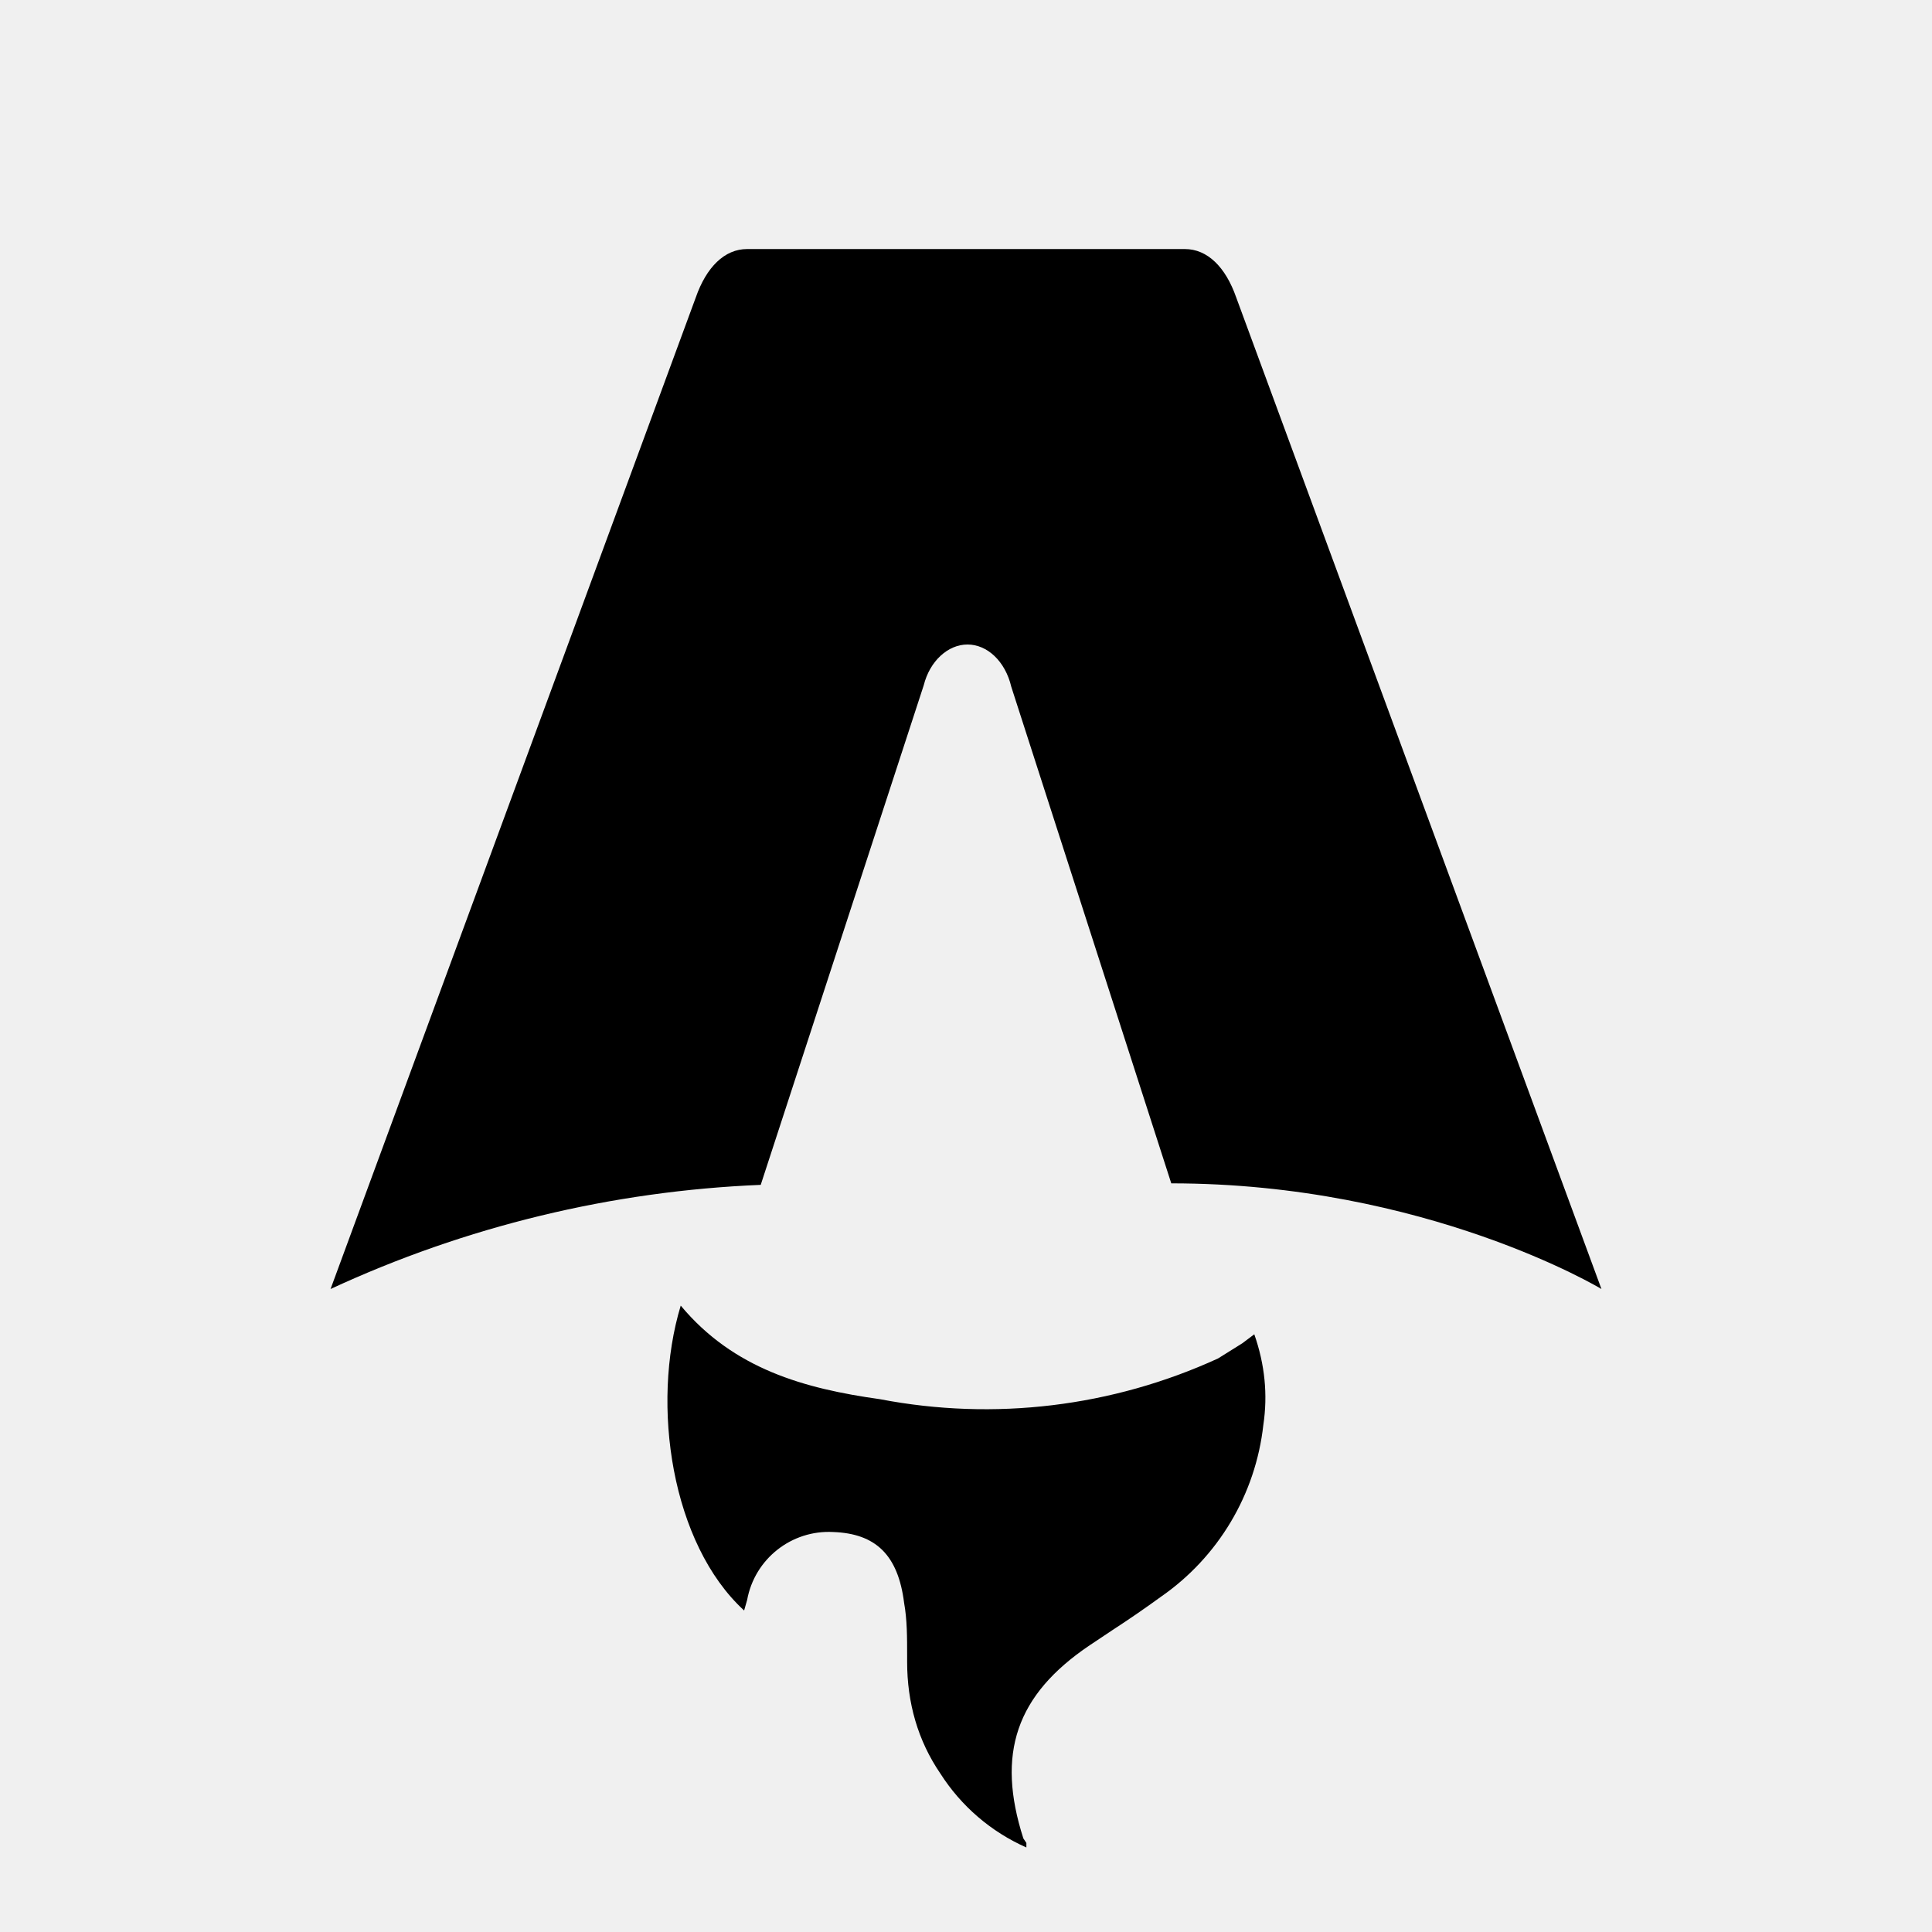
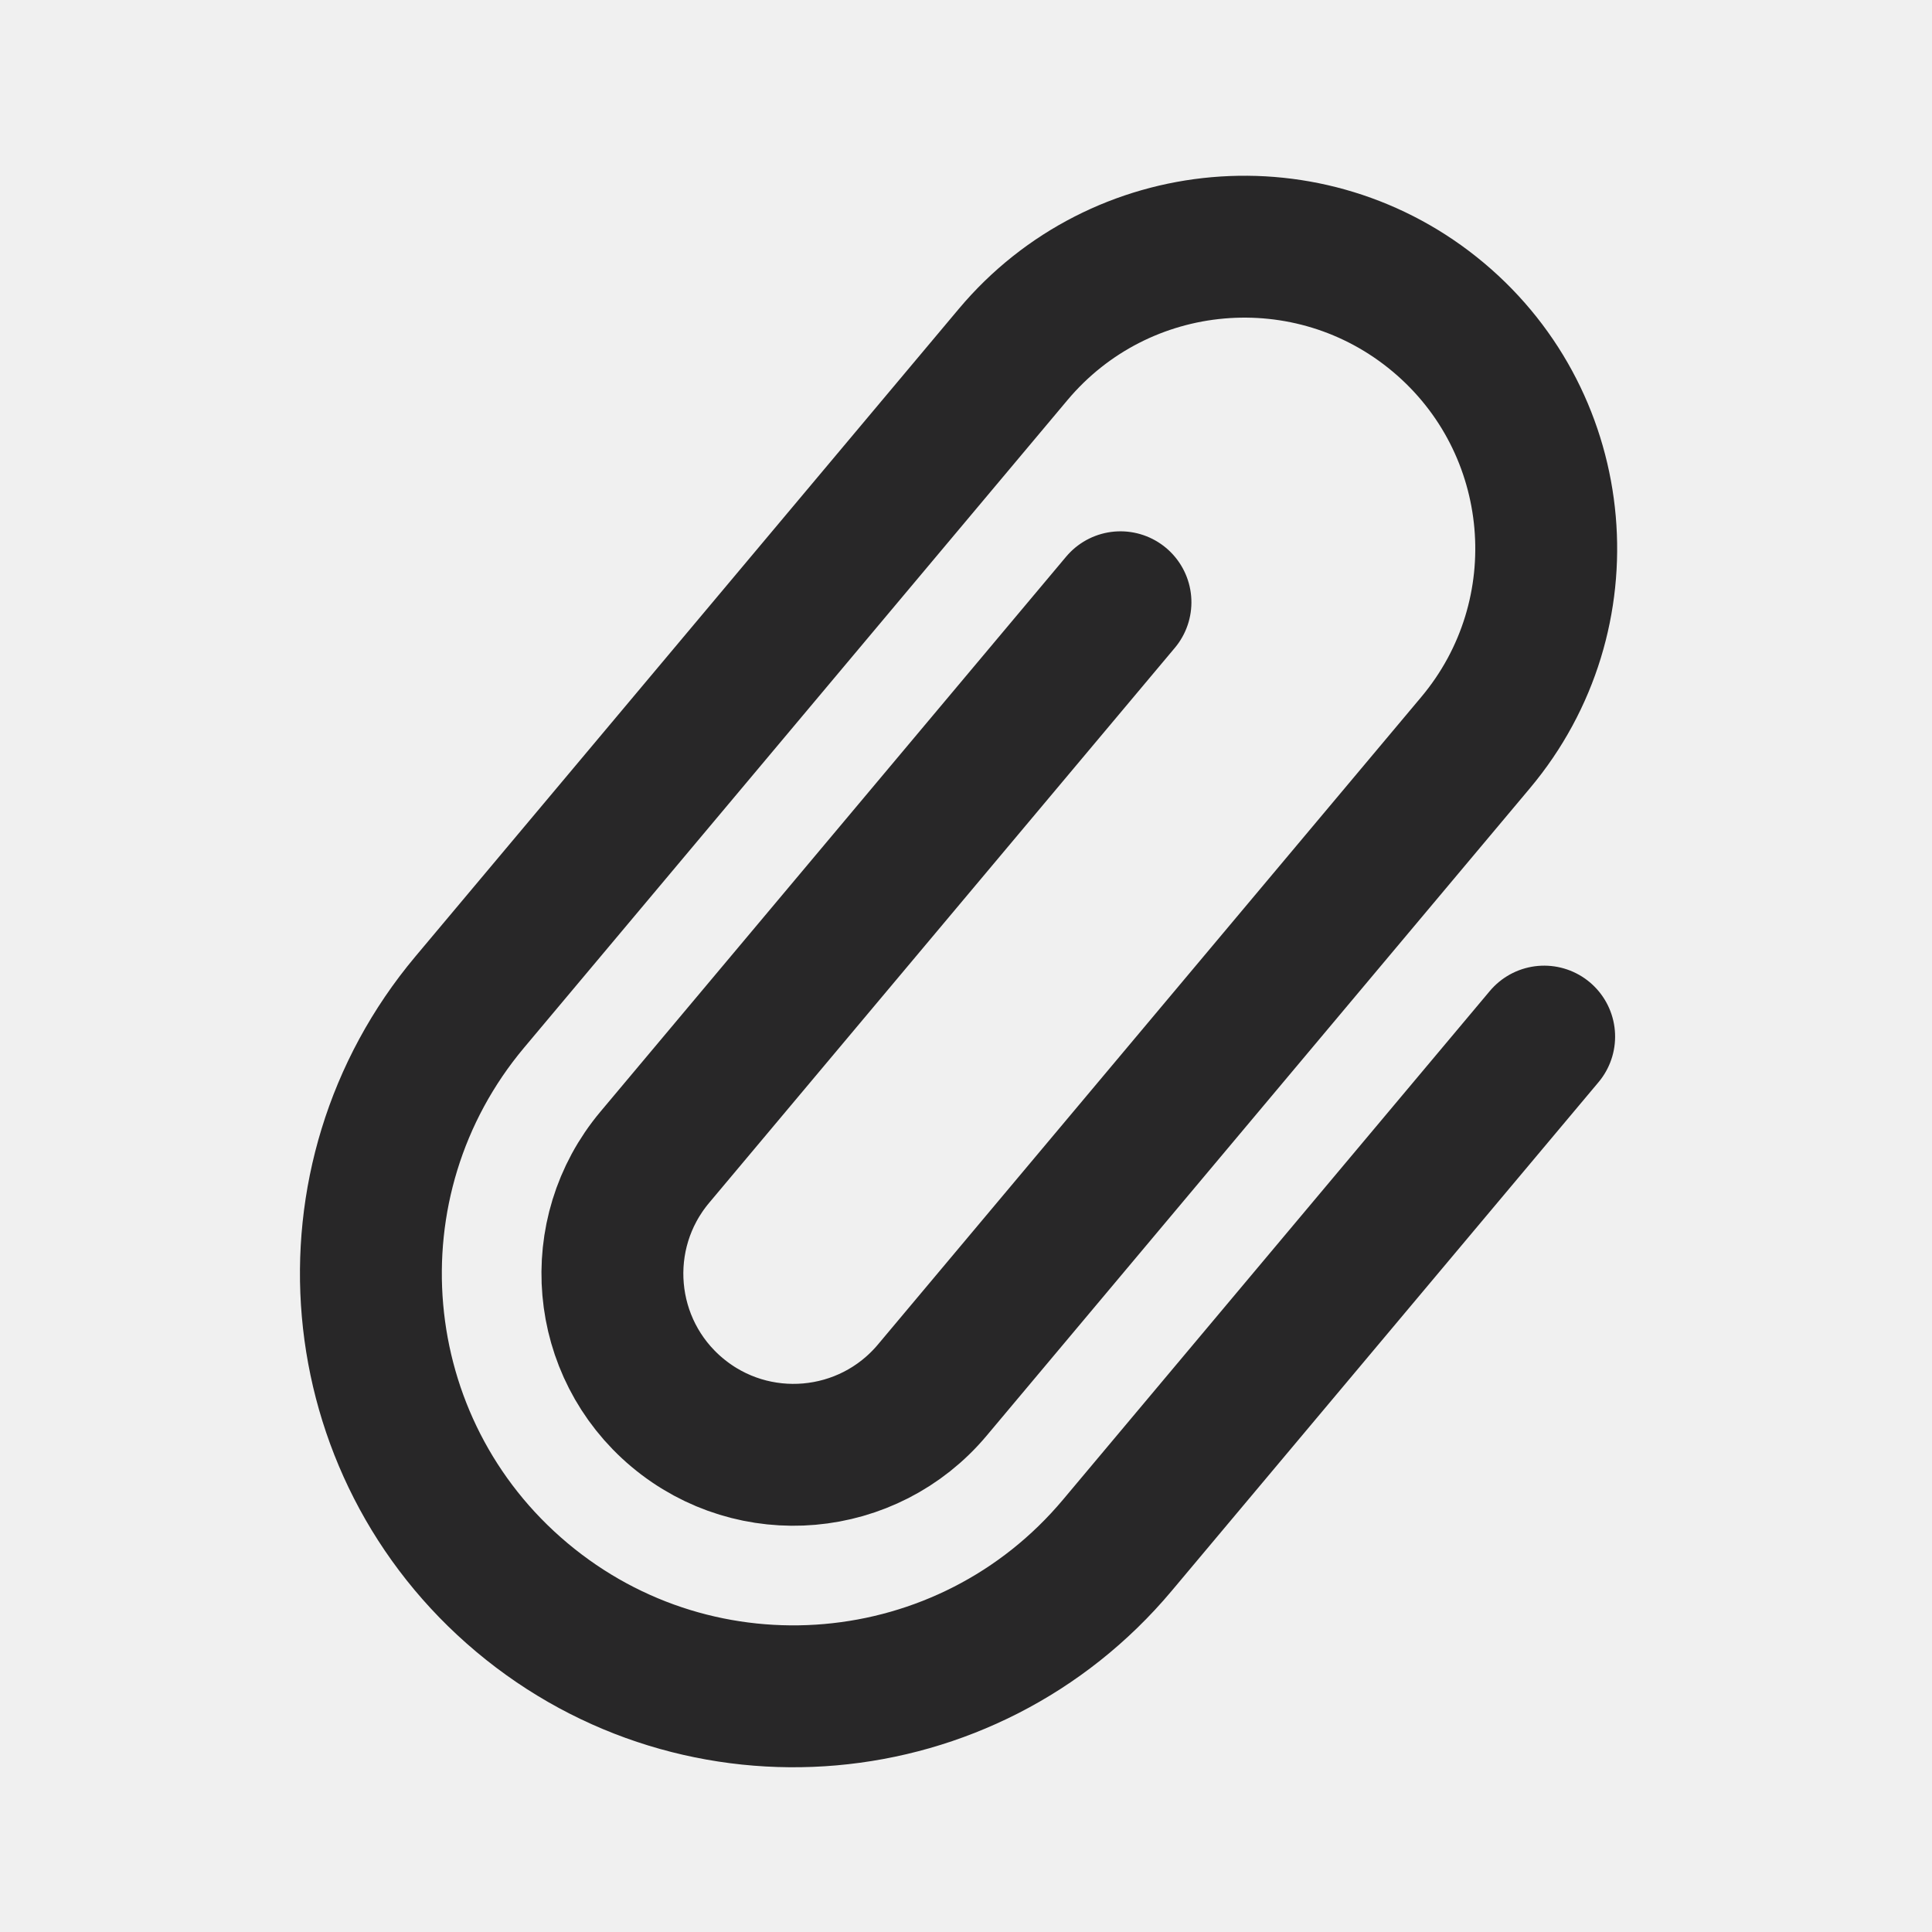
- <svg xmlns="http://www.w3.org/2000/svg" fill="none" viewBox="0 0 128 128">
-   <path d="M50.4 78.5a75.1 75.1 0 0 0-28.5 6.9l24.2-65.7c.7-2 1.9-3.2 3.4-3.2h29c1.5 0 2.7 1.2 3.4 3.2l24.2 65.7s-11.6-7-28.5-7L67 45.5c-.4-1.7-1.6-2.8-2.9-2.8-1.3 0-2.5 1.1-2.9 2.7L50.4 78.5Zm-1.1 28.2Zm-4.2-20.2c-2 6.6-.6 15.8 4.2 20.2a17.5 17.5 0 0 1 .2-.7 5.5 5.5 0 0 1 5.7-4.5c2.8.1 4.3 1.5 4.7 4.7.2 1.1.2 2.3.2 3.5v.4c0 2.7.7 5.2 2.2 7.4a13 13 0 0 0 5.7 4.9v-.3l-.2-.3c-1.8-5.6-.5-9.5 4.4-12.8l1.5-1a73 73 0 0 0 3.2-2.2 16 16 0 0 0 6.8-11.4c.3-2 .1-4-.6-6l-.8.6-1.6 1a37 37 0 0 1-22.4 2.7c-5-.7-9.7-2-13.2-6.2Z" />
+ <svg xmlns="http://www.w3.org/2000/svg" viewBox="0 0 32 32" fill="none">
  <style>
-         path { fill: #000; }
-         @media (prefers-color-scheme: dark) {
-             path { fill: #FFF; }
-         }
-     </style>
+     path { stroke: #282728; }
+     @media (prefers-color-scheme: dark) {
+       path { stroke: #eaedf3; }
+     }
+   </style>
+   <path d="M23 12v11a7 7 0 0 1-14 0V9a5 5 0 0 1 10 0v14a3 3 0 0 1-6 0V11" transform="translate(1 -.5) rotate(40 16 17)" stroke-width="2.35" stroke-linecap="round" stroke-linejoin="round" />
</svg>
